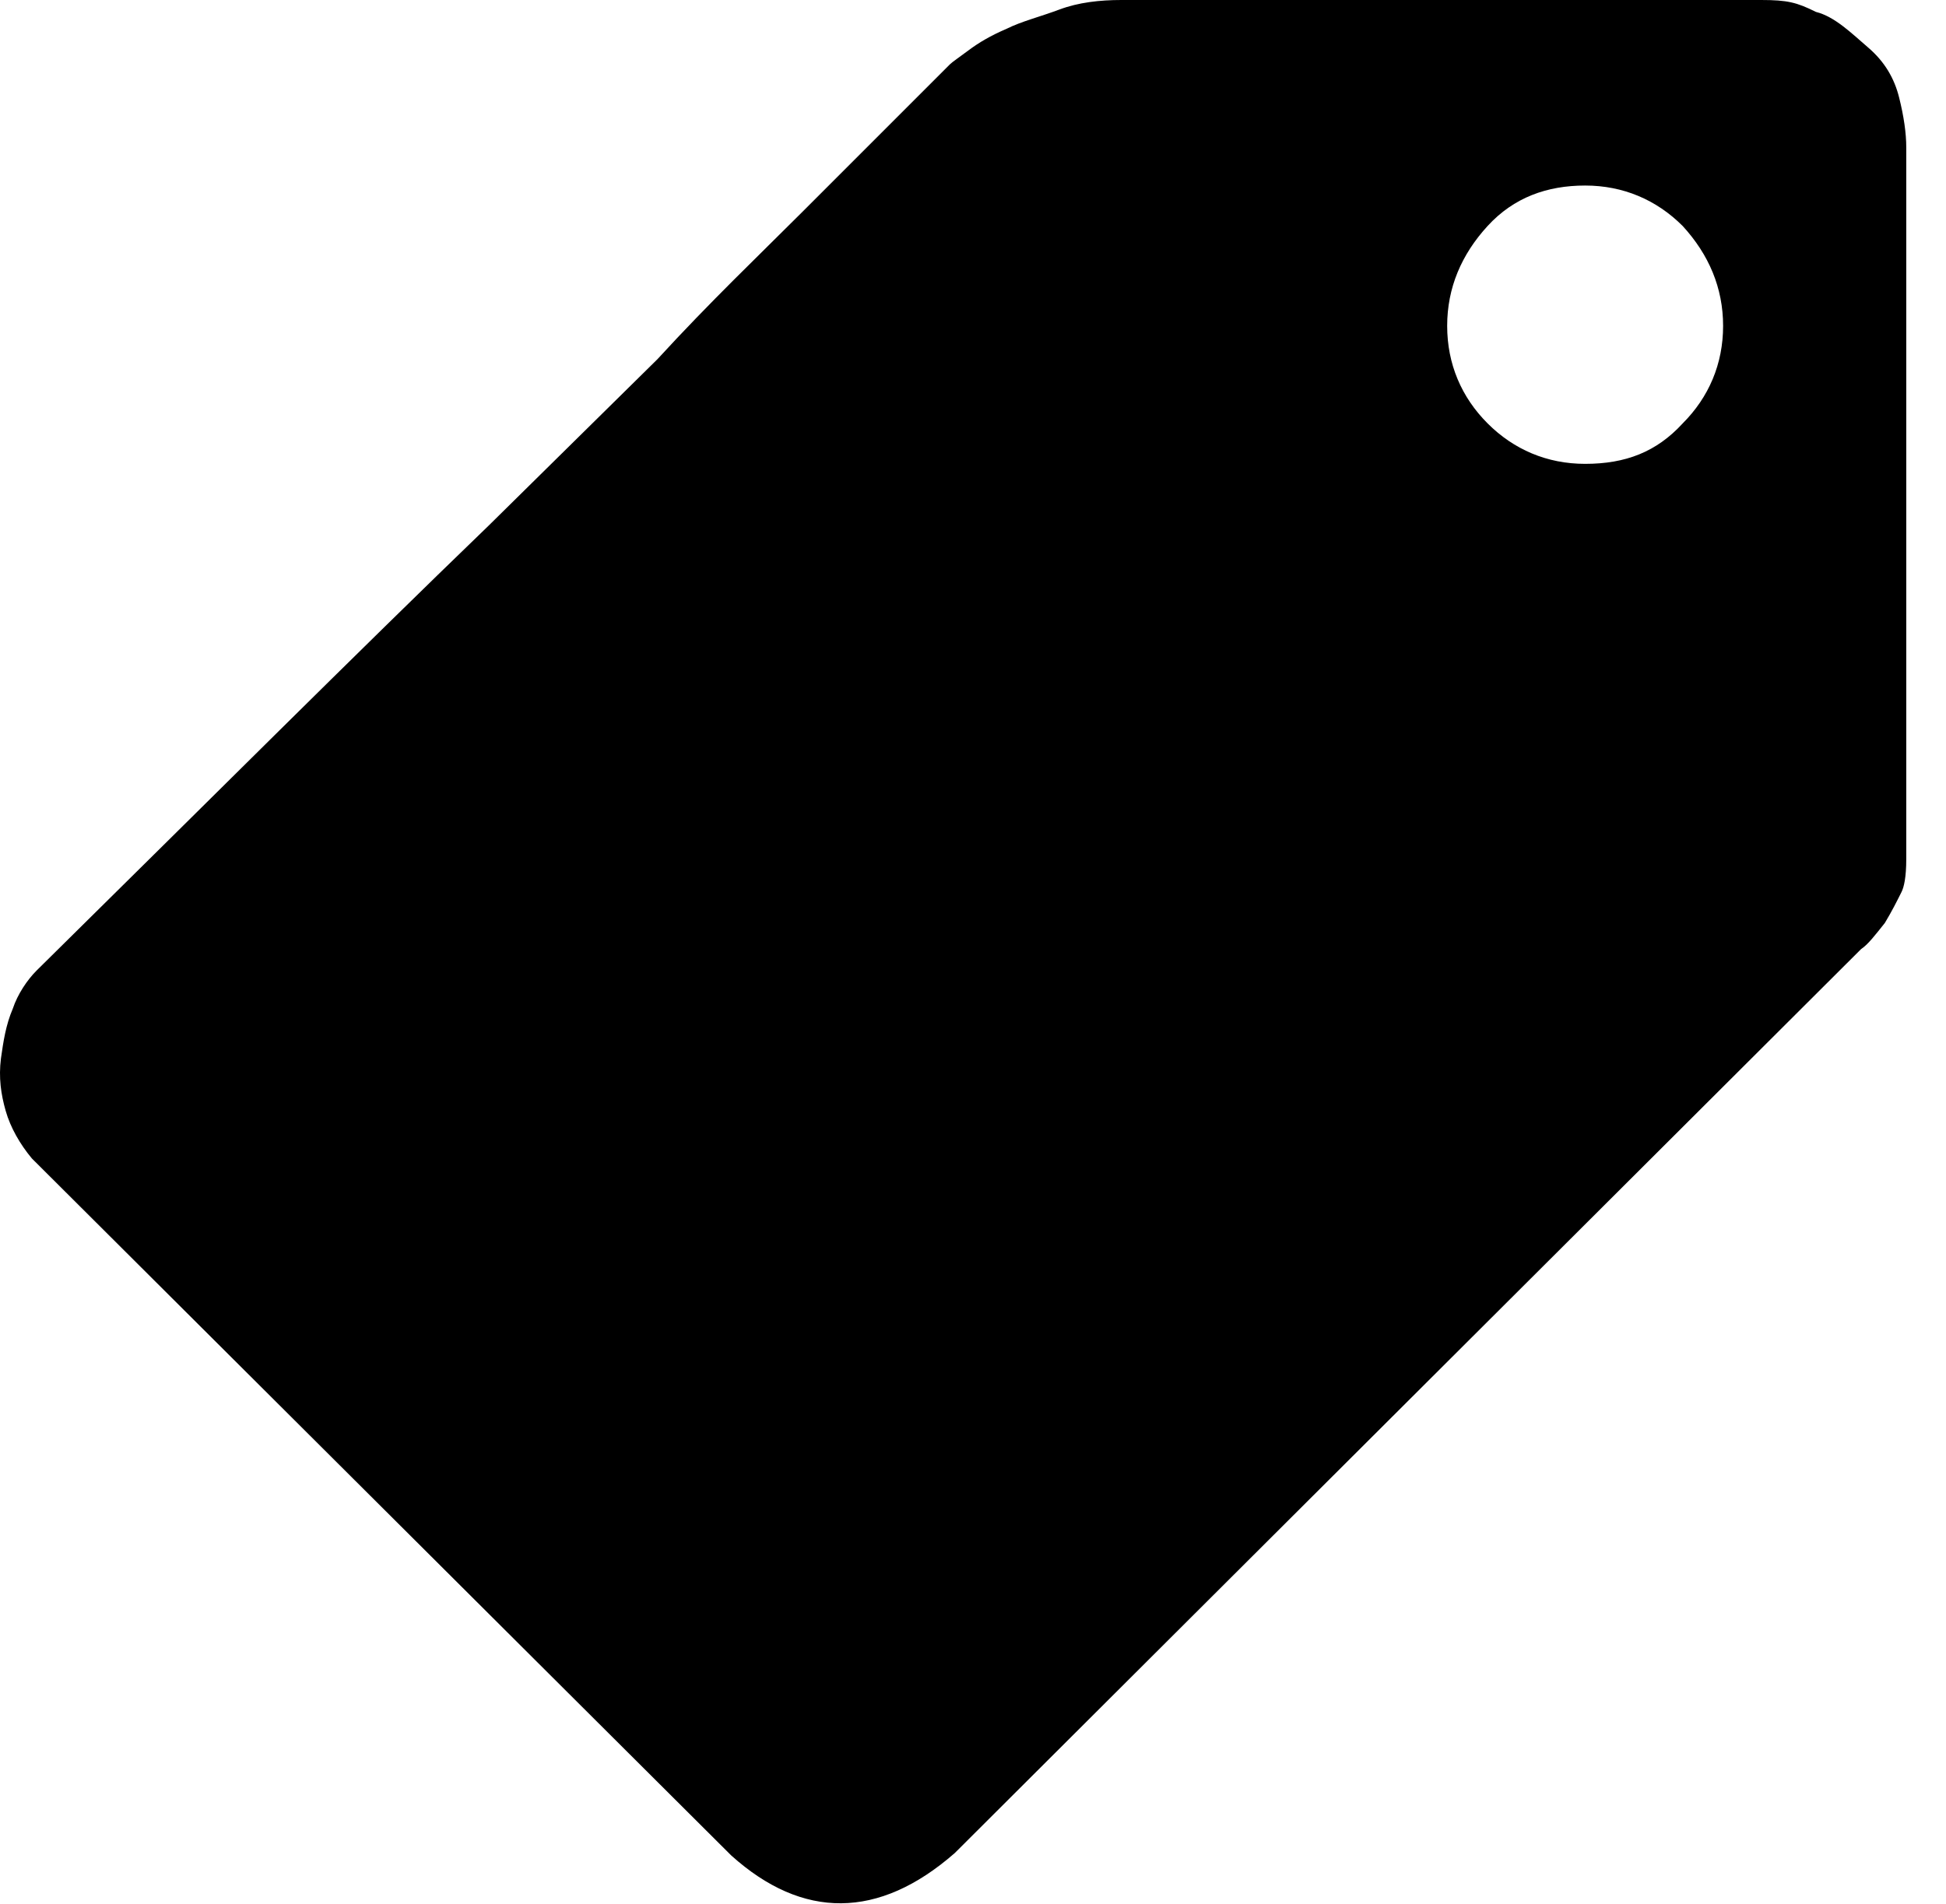
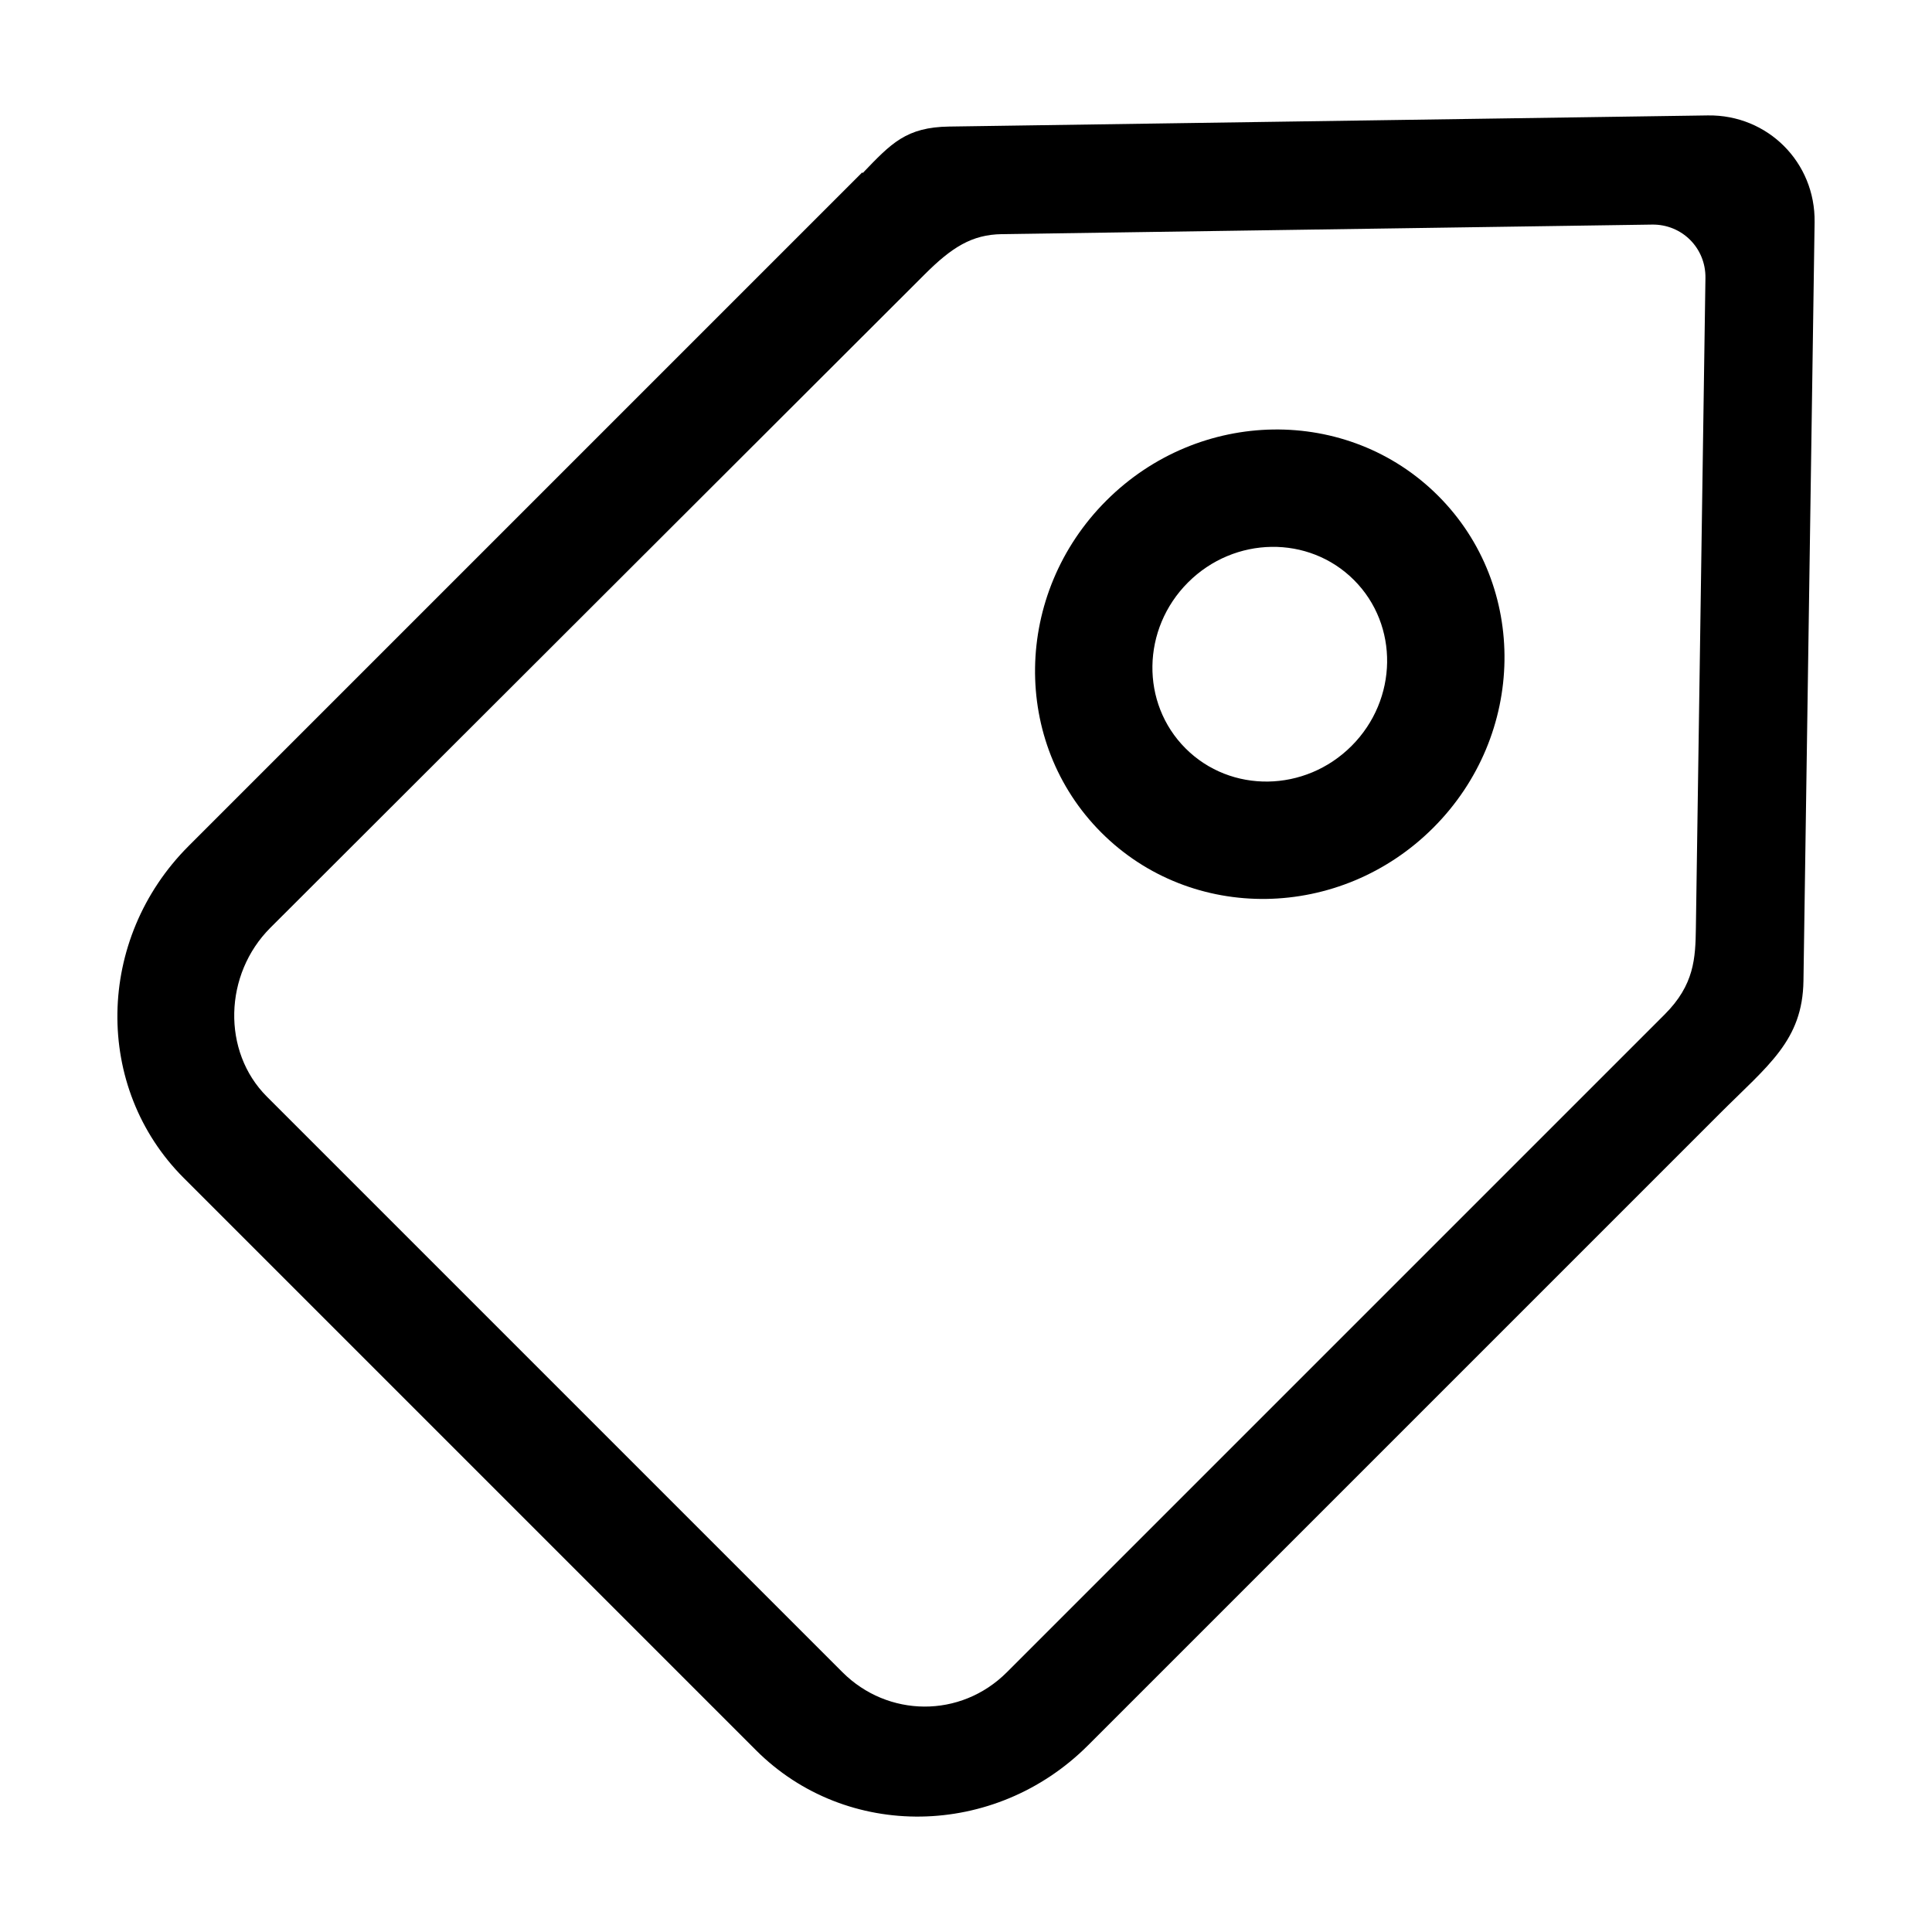
- <svg xmlns="http://www.w3.org/2000/svg" t="1611045043170" class="icon" viewBox="0 0 1047 1024" version="1.1" p-id="3988" width="204.492" height="200">
+ <svg xmlns="http://www.w3.org/2000/svg" t="1579161515630" class="icon" viewBox="0 0 1024 1024" version="1.1" p-id="2095" width="200" height="200">
  <defs>
    <style type="text/css" />
  </defs>
-   <path d="M1014.102 496.561c3.839-6.399 6.399-11.518 8.959-16.637 1.28-2.56 2.56-7.679 2.56-17.917 0-8.959 0-14.078 0-17.917L1025.62 79.347c0-7.679-1.28-16.637-3.839-26.876-2.56-10.238-7.679-19.197-16.637-26.876-8.959-7.679-17.917-16.637-28.156-19.197C966.749 1.28 961.63 0 947.552 0L603.287 0c-11.518 0-23.036 1.28-33.275 5.119-10.238 3.839-20.477 6.399-28.156 10.238-8.959 3.839-15.358 7.679-20.477 11.518-5.119 3.839-8.959 6.399-10.238 7.679l-23.036 23.036c-14.078 14.078-33.275 33.275-56.311 56.311-23.036 23.036-49.912 48.632-78.068 79.347l-90.866 89.586C191.192 351.944 110.565 432.571 19.699 522.157c-5.119 5.119-10.238 12.798-12.798 20.477-3.839 8.959-5.119 17.917-6.399 26.876-1.28 10.238 0 19.197 2.56 28.156 2.56 8.959 7.679 17.917 14.078 25.596L393.4 998.242c38.394 34.555 79.347 34.555 120.301-1.28l487.603-486.323C1005.143 508.08 1008.982 502.96 1014.102 496.561zM852.847 249.56c-20.477 0-38.394-7.679-52.472-21.757-14.078-14.078-21.757-31.995-21.757-52.472 0-20.477 7.679-38.394 21.757-53.751 14.078-15.358 31.995-21.757 52.472-21.757 20.477 0 38.394 7.679 52.472 21.757 14.078 15.358 21.757 33.275 21.757 53.751 0 20.477-7.679 38.394-21.757 52.472C891.241 243.161 874.604 249.56 852.847 249.56z" p-id="3989" />
+   <path d="M586.335 265.376c-49.293 49.293-50.452 128.061-2.587 175.926 47.867 47.867 126.633 46.706 175.926-2.587 49.297-49.297 50.452-128.057 2.585-175.924C714.393 214.926 635.631 216.079 586.335 265.376zM716.339 395.38c-24.645 24.645-64.029 25.224-87.961 1.292-23.932-23.932-23.353-63.317 1.292-87.961 24.645-24.645 64.029-25.224 87.961-1.292C741.563 331.351 740.984 370.736 716.339 395.38z" p-id="2096" />
+   <path d="M905.176 61.174l-402.086 5.903c-22.758 0.336-30.648 8.801-45.814 24.617l-0.301-0.301L99.962 448.408c-49.295 49.295-50.454 128.059-2.587 175.926l303.344 303.344c47.865 47.865 126.629 46.706 175.924-2.589l334.702-334.702c25.859-25.859 44.058-38.803 44.527-70.527l5.903-402.086C962.242 86.049 936.902 60.709 905.176 61.174zM898.85 491.98c-0.233 15.865-0.802 29.957-16.521 45.677L533.68 886.306c-24.647 24.647-63.229 23.932-87.162 0L141.451 581.238c-23.932-23.932-22.801-64.853 1.844-89.498l346.805-346.312c14.323-14.323 25.004-21.095 40.871-21.329l344.647-5.064c15.863-0.235 28.533 12.434 28.3 28.3L898.85 491.98z" p-id="2097" />
</svg>
